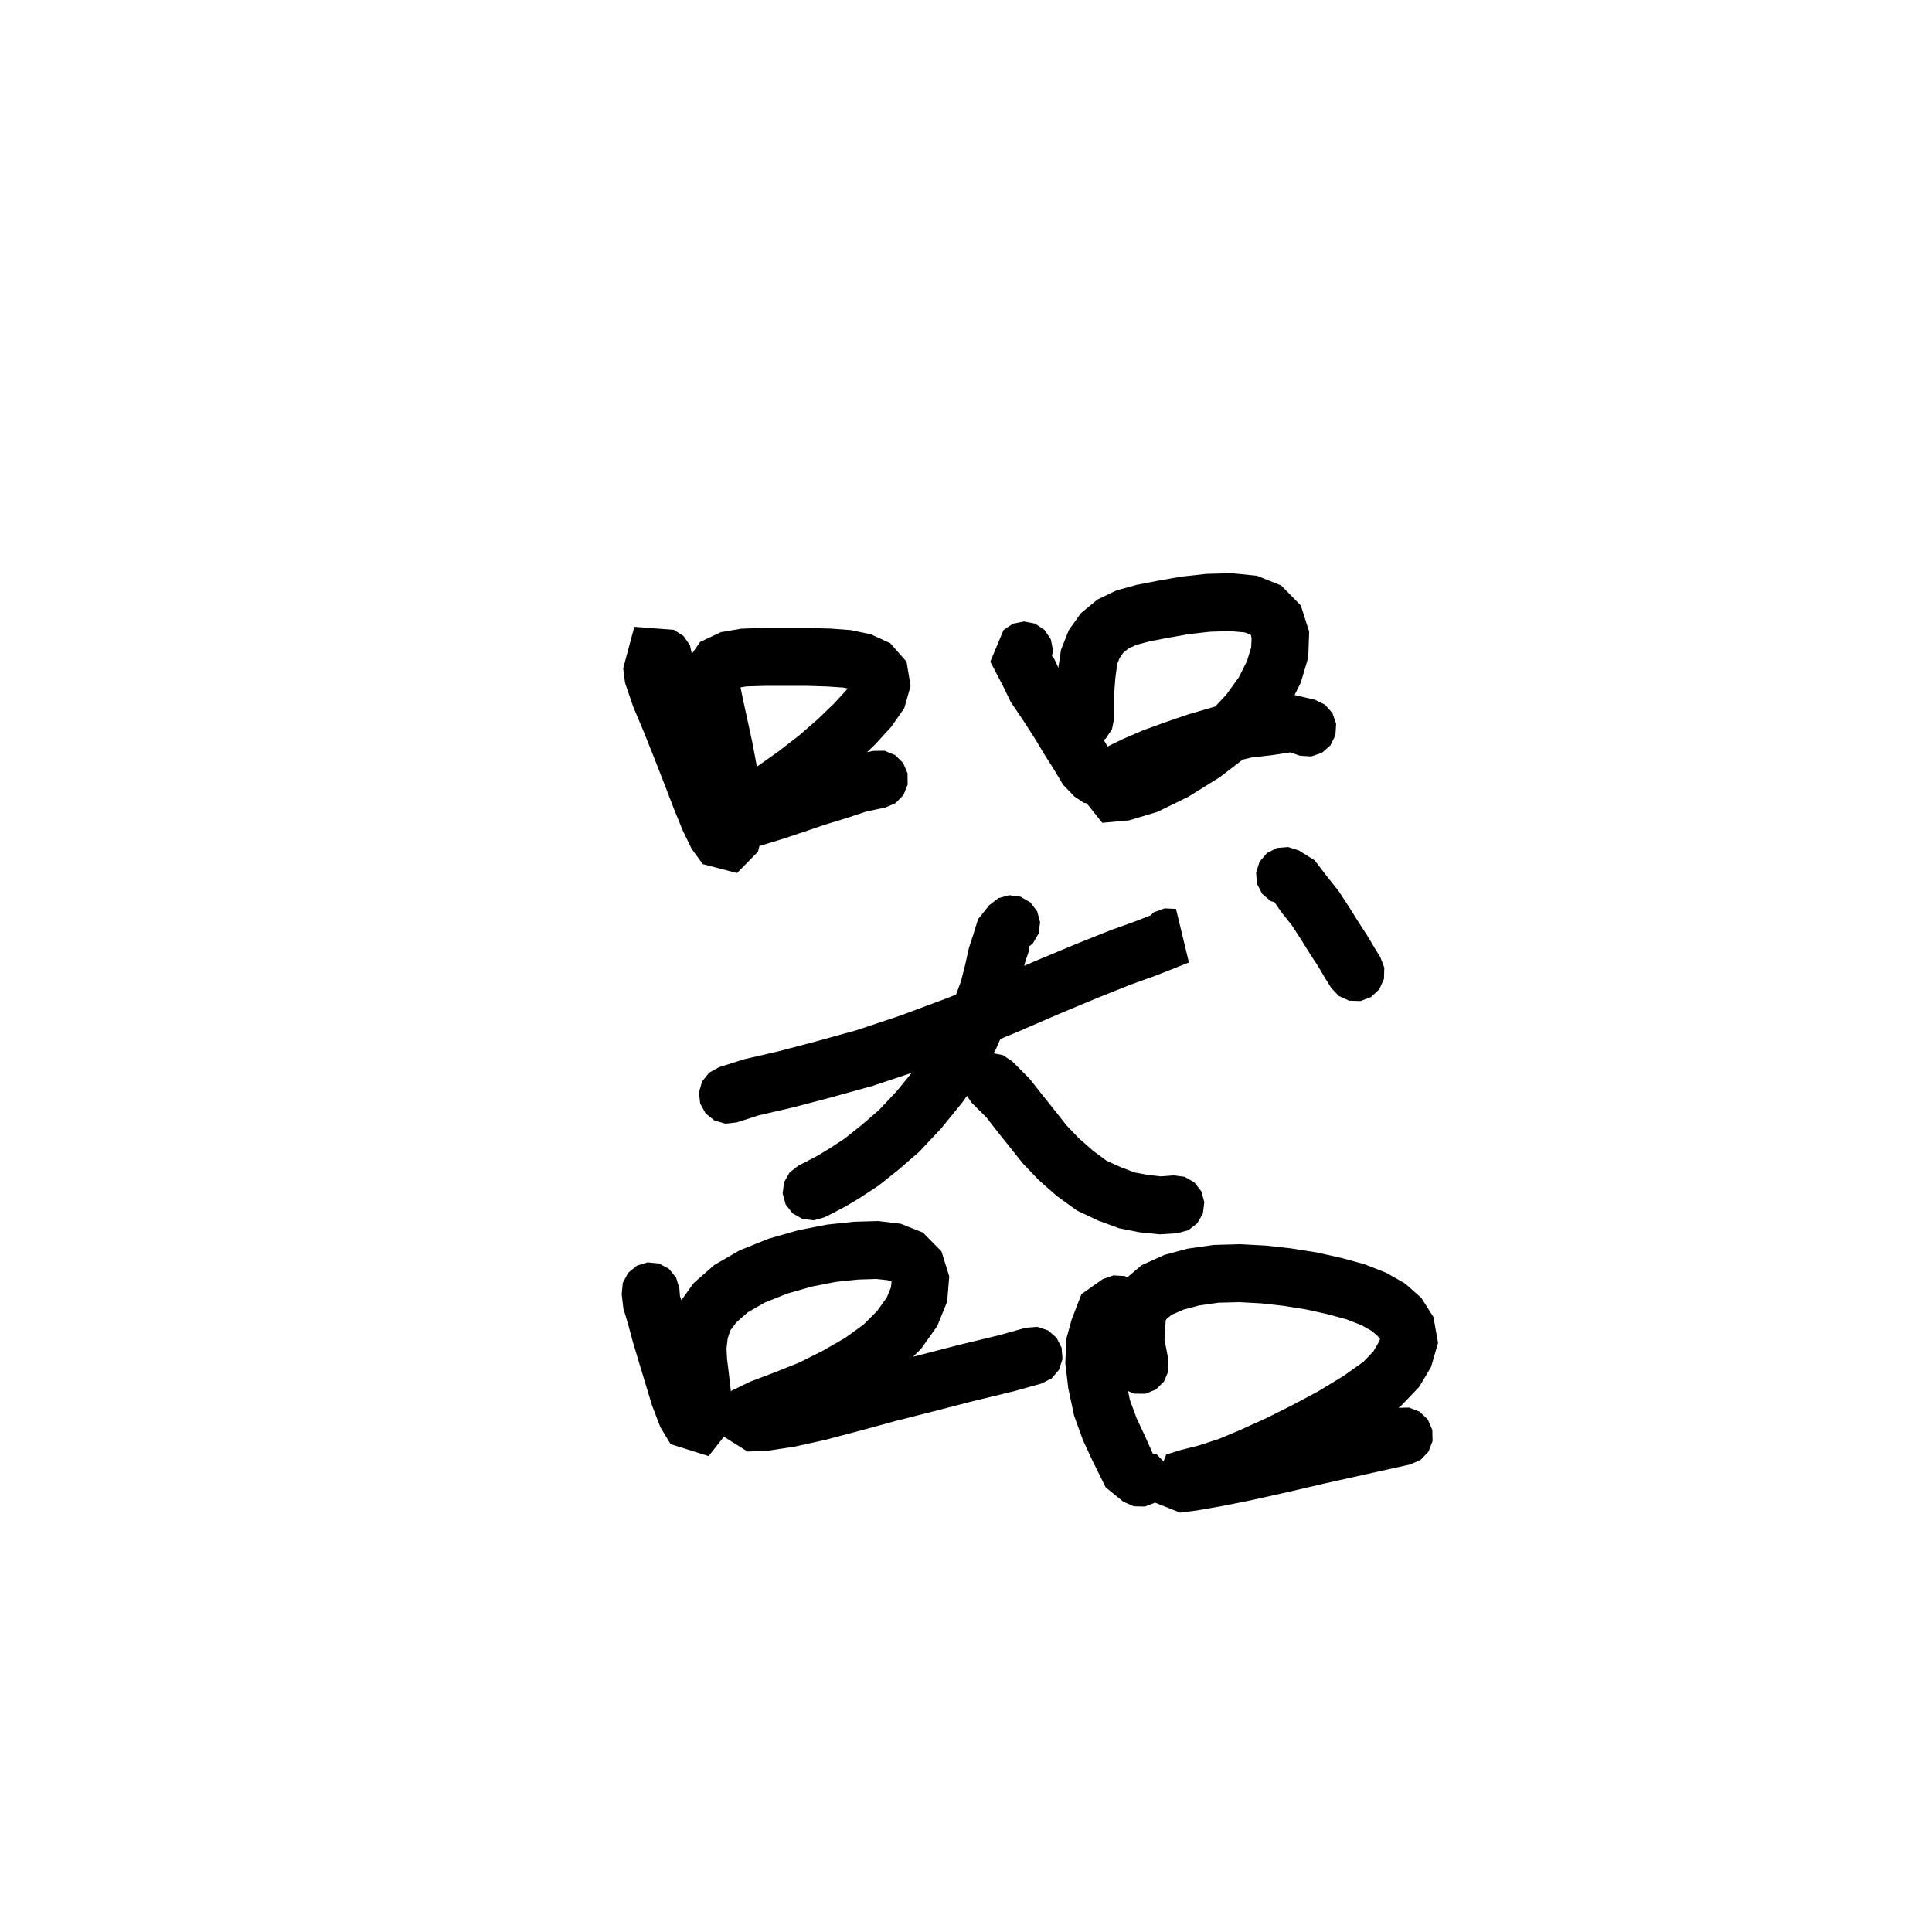
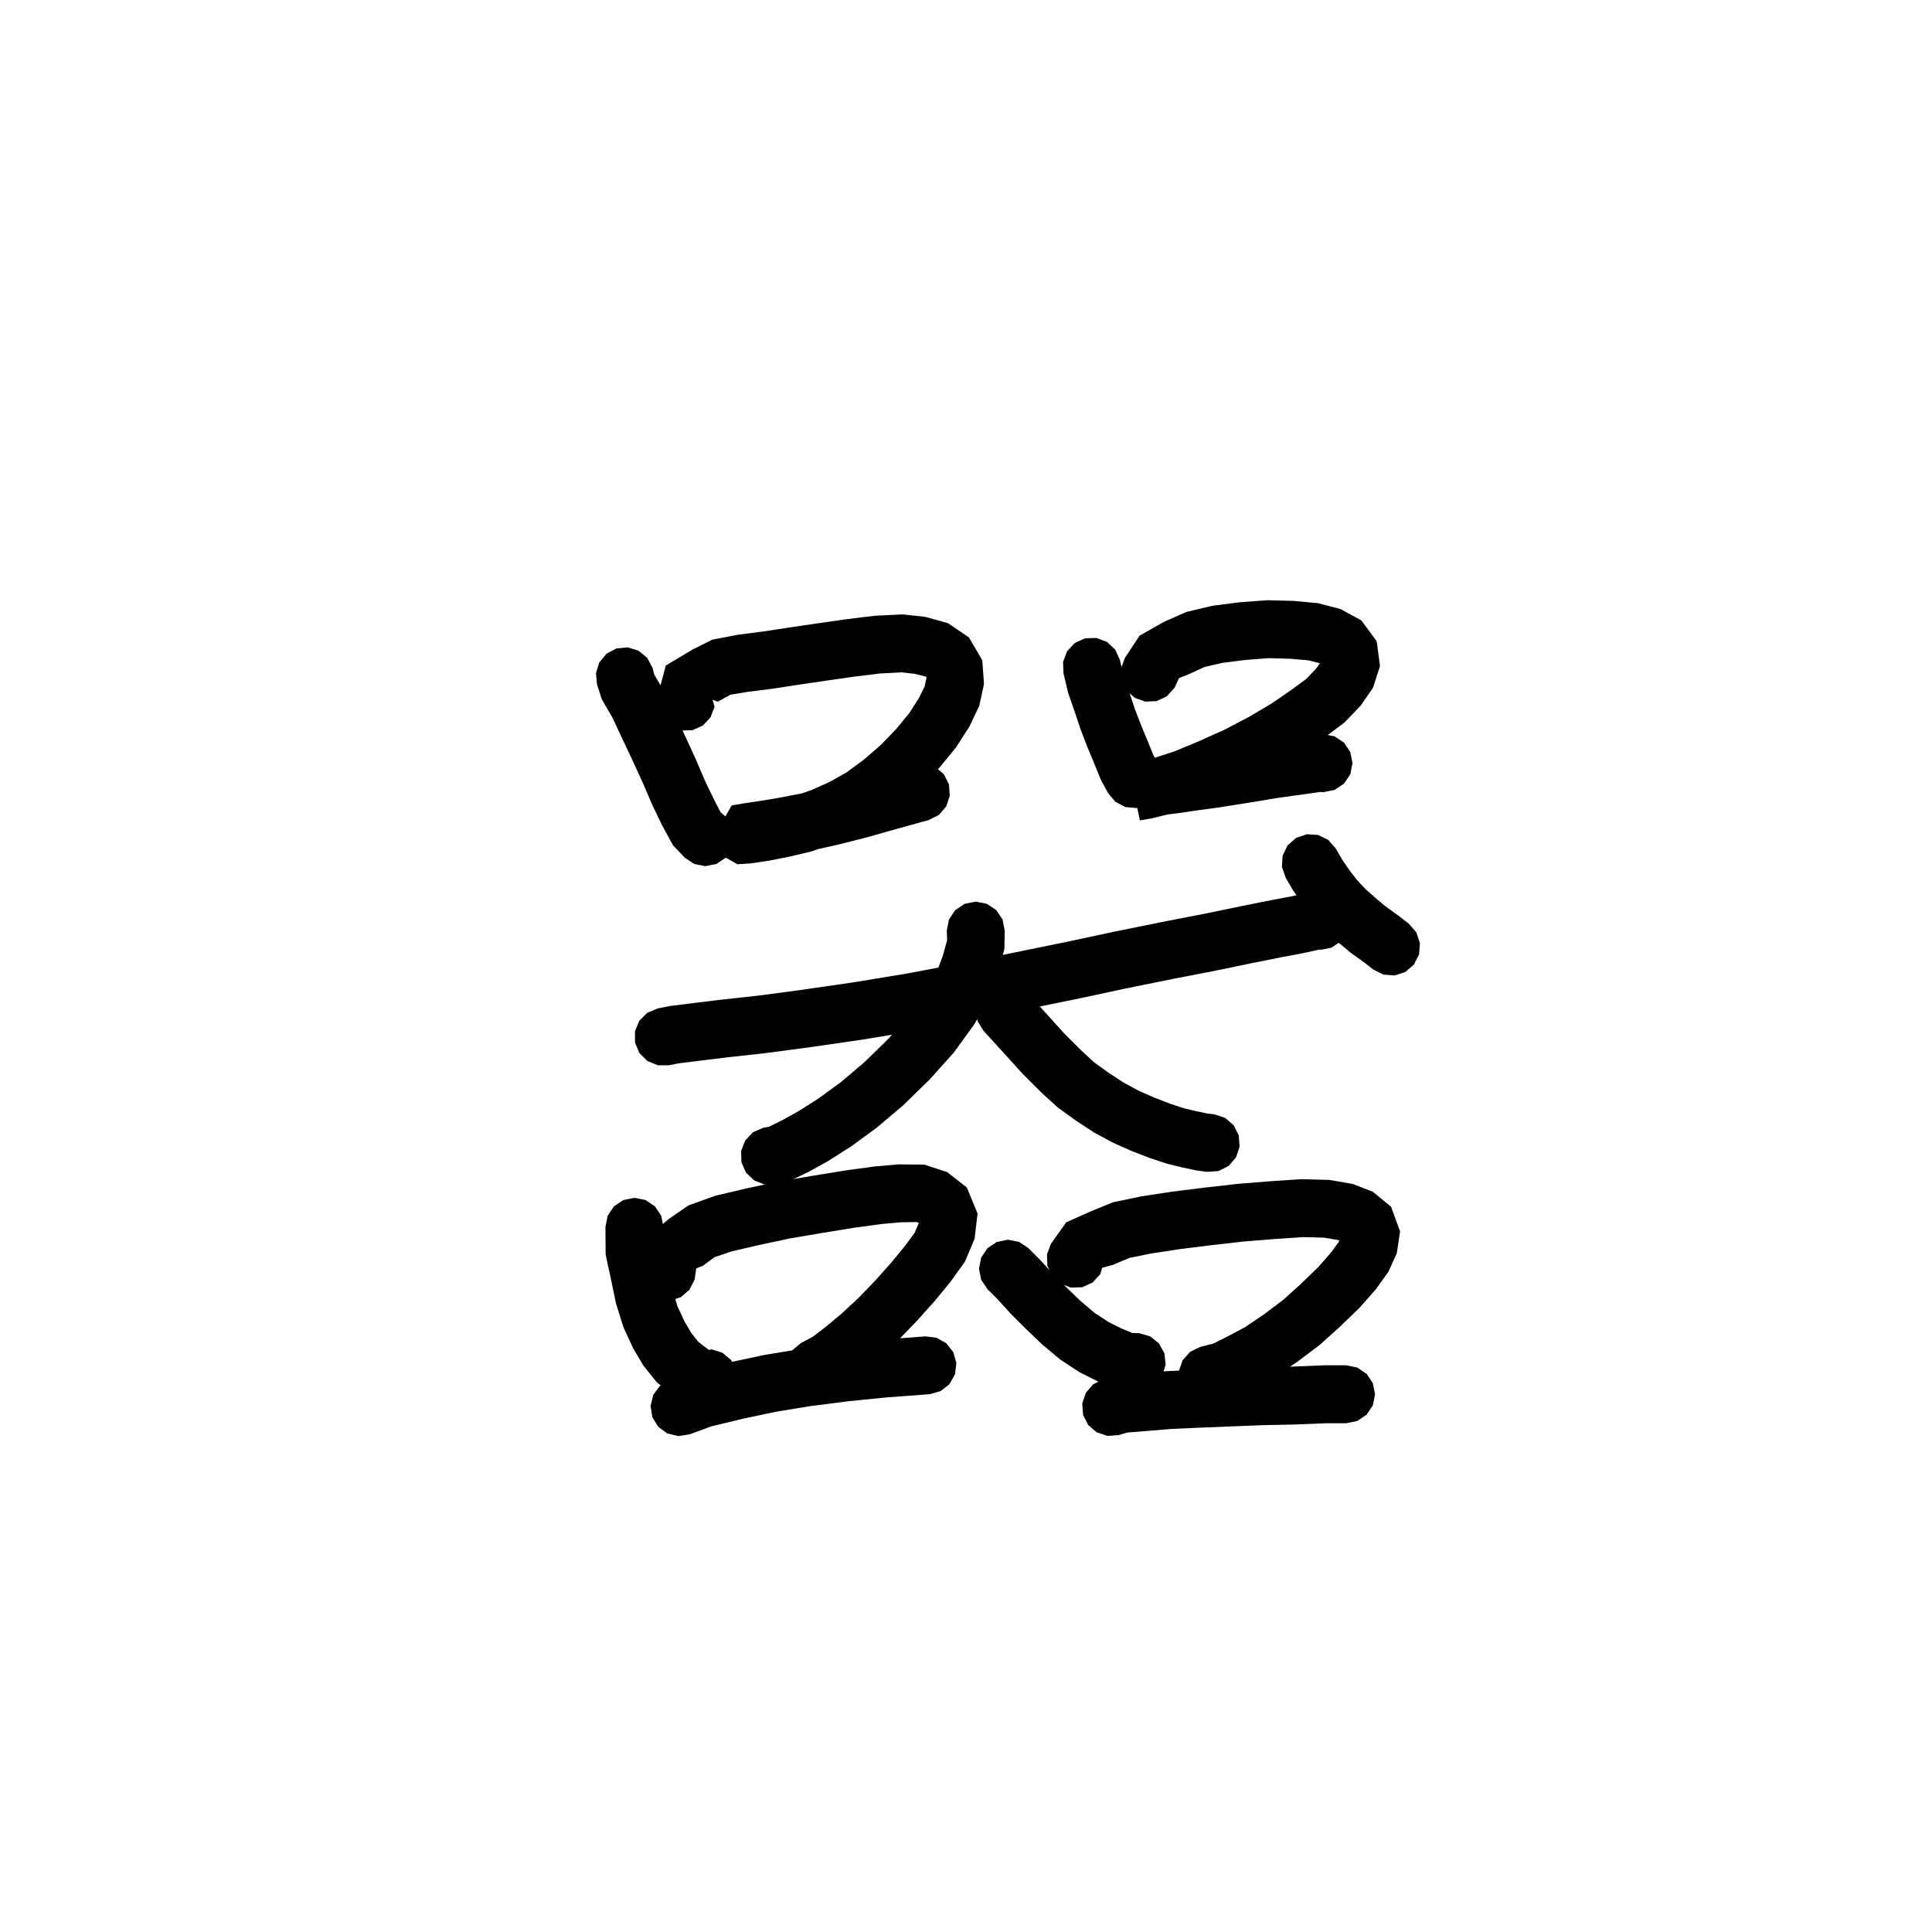
<svg xmlns="http://www.w3.org/2000/svg" viewBox="0 0 300 300" width="300" height="300">
-   <path d="M 104.631 97.8 L 98.502 97.327 L 96.767 103.775 L 97.06 106.032 L 98.317 109.719 L 99.952 113.608 L 101.53 117.553 L 103.12 121.626 L 104.629 125.551 L 105.995 128.907 L 107.396 131.811 L 109.134 134.182 L 114.439 135.569 L 117.706 132.24 L 118.395 129.427 L 118.409 126.163 L 118.082 122.75 L 117.553 119.15 L 116.826 115.306 L 116.013 111.544 L 115.325 108.403 L 114.907 106.319 L 114.897 105.885 L 114.327 106.714 L 114.309 106.839 L 115.916 106.582 L 118.785 106.499 L 122.016 106.5 L 125.348 106.499 L 128.495 106.595 L 130.915 106.76 L 132.585 107.099 L 133.189 107.324 L 132.659 106.647 L 132.435 105.68 L 132.411 105.847 L 131.44 107.142 L 129.502 109.25 L 126.98 111.678 L 124.066 114.217 L 120.741 116.781 L 117.454 119.1 L 114.321 121.224 L 112.105 122.886 L 110.029 125.033 L 113.935 132.091 L 116.607 131.766 L 119.133 131.003 L 121.793 130.184 L 124.859 129.162 L 127.999 128.082 L 131.275 127.09 L 134.533 126.008 L 137.443 125.403 L 139.057 124.714 L 140.285 123.458 L 140.939 121.829 L 140.919 120.073 L 140.229 118.458 L 138.974 117.231 L 137.344 116.577 L 135.589 116.597 L 132.165 117.325 L 128.556 118.51 L 125.232 119.518 L 121.972 120.638 L 119.039 121.616 L 116.498 122.397 L 114.424 123.034 L 114.496 123.109 L 117.803 129.567 L 117.727 129.914 L 119.511 128.576 L 122.577 126.5 L 126.09 124.019 L 129.765 121.183 L 133.051 118.322 L 135.93 115.55 L 138.392 112.858 L 140.42 109.953 L 141.396 106.52 L 140.772 102.753 L 138.242 99.876 L 135.246 98.501 L 132.116 97.84 L 128.937 97.605 L 125.483 97.501 L 122.016 97.5 L 118.646 97.501 L 115.115 97.618 L 111.922 98.161 L 108.704 99.686 L 106.334 103.115 L 105.924 106.881 L 106.506 110.197 L 107.218 113.456 L 108.005 117.094 L 108.679 120.65 L 109.149 123.85 L 109.422 126.637 L 109.436 128.573 L 109.325 128.96 L 111.593 127.031 L 115.498 127.818 L 115.235 127.389 L 114.237 125.293 L 113.002 122.249 L 111.512 118.374 L 109.901 114.247 L 108.279 110.192 L 106.714 106.481 L 105.771 103.768 L 105.665 102.425 L 103.195 105.006 L 101.4 106.2 L 103.13 106.499 L 104.843 106.112 L 106.278 105.1 L 107.216 103.615 L 107.514 101.885 L 107.128 100.172 L 106.115 98.738 Z" fill="black" fill-rule="nonzero" />
-   <path d="M 155.834 97.818 L 153.775 102.741 L 155.758 106.542 L 156.937 108.982 L 158.961 111.981 L 160.696 114.679 L 162.186 117.163 L 163.575 119.345 L 165.07 121.85 L 166.834 123.682 L 168.294 124.657 L 170.016 125 L 171.738 124.657 L 173.198 123.682 L 174.173 122.222 L 174.516 120.5 L 174.173 118.778 L 173.198 117.318 L 172.295 116.483 L 171.256 114.655 L 169.845 112.437 L 168.336 109.921 L 166.47 107.019 L 164.694 104.418 L 163.673 102.258 L 162.59 100.926 L 162.198 104.182 L 163.173 102.722 L 163.516 101 L 163.173 99.278 L 162.198 97.818 L 160.738 96.843 L 159.016 96.5 L 157.294 96.843 Z" fill="black" fill-rule="nonzero" />
-   <path d="M 173.016 111.5 L 173.014 107.634 L 173.189 105.288 L 173.481 103.091 L 173.874 102.14 L 174.402 101.374 L 175.219 100.705 L 176.446 100.132 L 178.516 99.587 L 181.433 99.025 L 184.652 98.455 L 187.932 98.089 L 190.979 97.998 L 193.239 98.193 L 194.087 98.488 L 194.239 98.586 L 194.348 99.136 L 194.283 100.522 L 193.642 102.617 L 192.373 105.158 L 190.445 107.835 L 188.029 110.434 L 184.261 113.296 L 180.126 115.868 L 176.344 117.722 L 173.339 118.607 L 172.274 118.835 L 175.588 123.097 L 175.098 124.682 L 175.984 123.926 L 177.978 122.997 L 180.775 121.783 L 183.913 120.643 L 187.268 119.492 L 190.861 118.452 L 194.315 117.628 L 197.469 117.266 L 200.368 116.831 L 201.856 117.348 L 203.608 117.461 L 205.27 116.894 L 206.589 115.735 L 207.364 114.159 L 207.476 112.407 L 206.91 110.745 L 205.751 109.427 L 204.175 108.652 L 200.663 107.836 L 196.363 108.334 L 192.716 108.772 L 188.57 109.748 L 184.563 110.908 L 180.918 112.157 L 177.456 113.417 L 174.254 114.803 L 171.247 116.274 L 168.734 118.318 L 166.643 122.103 L 171.157 127.765 L 175.292 127.393 L 179.687 126.078 L 184.505 123.732 L 189.37 120.704 L 194.002 117.166 L 197.386 113.565 L 200.058 109.842 L 201.989 105.983 L 203.148 102.078 L 203.284 98.064 L 201.992 94.014 L 198.944 90.912 L 195.192 89.407 L 191.252 89.002 L 187.3 89.111 L 183.379 89.545 L 179.799 90.175 L 176.515 90.813 L 173.385 91.668 L 170.413 93.095 L 167.829 95.226 L 165.957 97.86 L 164.75 100.909 L 164.242 104.312 L 164.018 107.366 L 164.016 111.5 L 164.358 113.222 L 165.334 114.682 L 166.794 115.657 L 168.516 116 L 170.238 115.657 L 171.698 114.682 L 172.673 113.222 Z" fill="black" fill-rule="nonzero" />
-   <path d="M 114.38 174.288 L 117.842 173.181 L 123.098 171.968 L 128.891 170.444 L 135.535 168.602 L 142.916 166.142 L 150.558 163.29 L 157.963 160.247 L 164.676 157.341 L 170.619 154.865 L 175.522 152.904 L 179.381 151.519 L 181.692 150.615 L 184.616 149.452 L 182.607 141.134 L 180.853 141.049 L 179.2 141.641 L 177.9 142.821 L 177.15 144.409 L 177.065 146.162 L 177.657 147.815 L 178.837 149.116 L 180.424 149.866 L 179.749 141.881 L 178.539 142.185 L 176.25 143.081 L 172.31 144.496 L 167.212 146.535 L 161.155 149.059 L 154.468 151.953 L 147.274 154.91 L 139.915 157.658 L 132.897 159.998 L 126.541 161.756 L 120.934 163.232 L 115.523 164.485 L 111.651 165.712 L 110.114 166.56 L 109.019 167.933 L 108.532 169.62 L 108.727 171.364 L 109.576 172.902 L 110.948 173.997 L 112.635 174.484 Z" fill="black" fill-rule="nonzero" />
-   <path d="M 153.629 140.537 L 151.878 142.716 L 151.103 145.215 L 150.468 147.141 L 149.841 149.947 L 149.226 152.341 L 148.141 155.319 L 146.581 158.908 L 144.611 162.497 L 142.251 165.754 L 139.326 169.34 L 136.487 172.365 L 133.741 174.738 L 131.069 176.861 L 128.716 178.393 L 126.914 179.475 L 124.952 180.501 L 124.003 180.975 L 122.616 182.052 L 121.747 183.577 L 121.527 185.319 L 121.991 187.012 L 123.067 188.4 L 124.593 189.269 L 126.335 189.489 L 128.028 189.025 L 129.08 188.499 L 131.317 187.325 L 133.515 186.007 L 136.362 184.139 L 139.491 181.662 L 142.744 178.835 L 146.105 175.26 L 149.381 171.246 L 152.22 167.303 L 154.651 162.892 L 156.49 158.681 L 157.806 155.059 L 158.591 152.053 L 159.164 149.459 L 159.728 147.785 L 159.82 146.951 L 160.402 146.463 L 161.278 144.942 L 161.506 143.201 L 161.049 141.505 L 159.979 140.113 L 158.457 139.237 L 156.716 139.01 L 155.021 139.466 Z" fill="black" fill-rule="nonzero" />
-   <path d="M 150.834 171.182 L 153.164 173.503 L 154.787 175.593 L 156.795 178.102 L 158.825 180.658 L 161.304 183.25 L 164.096 185.707 L 167.222 187.971 L 170.579 189.552 L 173.79 190.73 L 176.955 191.351 L 180.09 191.666 L 182.836 191.489 L 184.53 191.024 L 185.916 189.947 L 186.785 188.421 L 187.004 186.679 L 186.54 184.986 L 185.463 183.599 L 183.937 182.73 L 182.195 182.511 L 180.274 182.668 L 178.276 182.449 L 176.241 182.07 L 174.052 181.248 L 171.81 180.229 L 169.735 178.693 L 167.528 176.75 L 165.607 174.742 L 163.837 172.498 L 161.844 170.007 L 159.867 167.497 L 157.198 164.818 L 155.738 163.843 L 154.016 163.5 L 152.294 163.843 L 150.834 164.818 L 149.858 166.278 L 149.516 168 L 149.858 169.722 Z" fill="black" fill-rule="nonzero" />
-   <path d="M 197.33 139.934 L 197.886 140.067 L 199.047 141.741 L 200.565 143.632 L 201.922 145.721 L 203.419 148.116 L 204.694 150.076 L 205.834 151.999 L 206.7 153.385 L 207.903 154.664 L 209.504 155.385 L 211.259 155.438 L 212.901 154.816 L 214.179 153.613 L 214.9 152.012 L 214.954 150.257 L 214.332 148.615 L 213.531 147.334 L 212.337 145.324 L 211.012 143.284 L 209.509 140.879 L 207.866 138.368 L 206.185 136.259 L 204.145 133.6 L 201.701 132.066 L 200.029 131.529 L 198.279 131.673 L 196.718 132.476 L 195.582 133.815 L 195.045 135.486 L 195.189 137.236 L 195.991 138.798 Z" fill="black" fill-rule="nonzero" />
-   <path d="M 96.538 200.948 L 96.787 203.131 L 97.588 205.832 L 98.289 208.436 L 99.207 211.499 L 100.209 214.805 L 101.253 218.244 L 102.522 221.569 L 104.133 224.25 L 110.031 226.1 L 113.281 221.991 L 113.614 219.202 L 113.502 216.155 L 113.185 213.374 L 112.899 211.018 L 112.811 209.395 L 112.997 207.825 L 113.386 206.618 L 114.308 205.368 L 116.113 203.775 L 118.761 202.258 L 122.27 200.859 L 126.07 199.775 L 129.791 199.049 L 133.232 198.689 L 136.063 198.597 L 137.79 198.782 L 138.521 199.01 L 138.437 198.882 L 138.434 199.007 L 138.355 199.888 L 137.695 201.49 L 136.19 203.582 L 134.106 205.667 L 131.269 207.723 L 127.782 209.738 L 124.069 211.596 L 120.282 213.107 L 116.485 214.546 L 113.564 215.963 L 110.887 222.138 L 116.066 225.393 L 119.213 225.272 L 123.458 224.621 L 128.186 223.571 L 133.583 222.146 L 139.059 220.652 L 145.332 219.059 L 151.107 217.566 L 157.47 216.025 L 161.729 214.833 L 163.295 214.039 L 164.438 212.706 L 164.983 211.037 L 164.849 209.287 L 164.055 207.721 L 162.722 206.578 L 161.053 206.032 L 159.302 206.167 L 155.228 207.308 L 148.924 208.834 L 143.099 210.341 L 136.772 211.948 L 131.249 213.454 L 126.045 214.829 L 121.774 215.779 L 118.219 216.328 L 116.565 216.407 L 119.345 219.062 L 118.267 223.637 L 119.946 222.854 L 123.549 221.493 L 127.762 219.804 L 132.049 217.662 L 136.162 215.277 L 139.925 212.533 L 143.041 209.418 L 145.536 205.91 L 147.076 202.112 L 147.397 198.193 L 146.194 194.318 L 143.31 191.39 L 139.841 190.018 L 136.368 189.603 L 132.6 189.711 L 128.44 190.151 L 123.961 191.025 L 119.361 192.341 L 114.87 194.142 L 110.918 196.425 L 107.723 199.232 L 105.445 202.382 L 104.234 205.775 L 103.82 209.005 L 103.932 211.782 L 104.246 214.426 L 104.529 216.845 L 104.617 218.998 L 104.55 219.809 L 106.8 217.7 L 111.098 218.55 L 110.709 217.831 L 109.778 215.356 L 108.822 212.195 L 107.824 208.901 L 106.942 205.964 L 106.244 203.368 L 105.578 201.202 L 105.493 200.052 L 104.981 198.373 L 103.865 197.017 L 102.315 196.192 L 100.568 196.022 L 98.888 196.535 L 97.533 197.65 L 96.707 199.2 Z" fill="black" fill-rule="nonzero" />
-   <path d="M 171.248 198.613 L 167.927 200.951 L 166.41 204.891 L 165.566 207.928 L 165.421 211.717 L 165.879 215.55 L 166.784 219.82 L 168.156 223.617 L 169.645 226.819 L 171.693 230.956 L 174.435 233.187 L 176.042 233.893 L 177.798 233.932 L 179.434 233.295 L 180.702 232.081 L 181.409 230.473 L 181.447 228.718 L 180.811 227.082 L 179.596 225.813 L 179.005 225.71 L 177.786 222.981 L 176.475 220.183 L 175.447 217.38 L 174.753 214.05 L 174.41 211.283 L 174.465 209.272 L 175.021 207.509 L 175.104 206.382 L 175.783 206.387 L 177.098 205.223 L 177.867 203.645 L 177.974 201.893 L 177.403 200.233 L 176.239 198.918 L 174.661 198.148 L 172.908 198.041 Z" fill="black" fill-rule="nonzero" />
-   <path d="M 181.436 211.158 L 180.826 208.045 L 180.903 206.443 L 181.014 205.031 L 181.139 204.82 L 181.955 204.144 L 183.806 203.346 L 186.198 202.713 L 189.189 202.284 L 192.455 202.2 L 195.847 202.385 L 199.213 202.759 L 202.779 203.322 L 206.139 204.069 L 209.114 204.876 L 211.4 205.772 L 213.035 206.687 L 213.929 207.463 L 214.245 207.891 L 214.327 207.879 L 214.019 208.538 L 213.264 209.837 L 211.717 211.458 L 208.642 213.641 L 204.783 215.993 L 200.647 218.204 L 196.581 220.237 L 192.517 222.075 L 189.149 223.482 L 186.061 224.478 L 183.316 225.163 L 181.091 225.866 L 178.271 232.896 L 183.249 234.879 L 185.821 234.544 L 189.945 233.823 L 194.052 233.001 L 199.516 231.787 L 205.515 230.388 L 211.492 229.06 L 218.992 227.393 L 220.599 226.685 L 221.812 225.416 L 222.448 223.779 L 222.408 222.024 L 221.701 220.417 L 220.432 219.204 L 218.795 218.568 L 217.039 218.607 L 209.539 220.274 L 203.516 221.612 L 197.515 223.013 L 192.179 224.199 L 188.286 224.977 L 184.41 225.656 L 182.382 225.921 L 185.76 227.904 L 184.14 234.334 L 185.715 233.837 L 188.57 233.122 L 192.282 231.918 L 196.114 230.325 L 200.45 228.363 L 204.784 226.196 L 209.248 223.807 L 213.589 221.159 L 217.514 218.342 L 220.368 215.363 L 222.212 212.262 L 223.304 208.521 L 222.586 204.509 L 220.702 201.537 L 218.196 199.313 L 215.232 197.628 L 211.918 196.324 L 208.292 195.331 L 204.452 194.478 L 200.418 193.841 L 196.584 193.415 L 192.576 193.2 L 188.442 193.316 L 184.433 193.887 L 180.826 194.854 L 177.276 196.456 L 174.292 198.98 L 172.417 202.369 L 171.929 205.757 L 171.872 208.955 L 172.595 212.842 L 173.254 214.47 L 174.485 215.721 L 176.102 216.406 L 177.858 216.421 L 179.485 215.762 L 180.737 214.53 L 181.422 212.914 Z" fill="black" fill-rule="nonzero" />
+   <path d="M 92.705 106.293 L 93.454 108.605 L 95.128 111.486 L 96.443 114.313 L 98.136 117.9 L 99.803 121.528 L 101.317 125.057 L 102.801 128.132 L 104.482 131.228 L 106.334 133.182 L 107.794 134.157 L 109.516 134.5 L 111.238 134.157 L 112.698 133.182 L 113.673 131.722 L 114.016 130 L 113.673 128.278 L 112.698 126.818 L 111.882 126.105 L 110.831 124.068 L 109.514 121.343 L 108.028 117.872 L 106.295 114.1 L 104.589 110.487 L 103.103 107.314 L 101.577 104.728 L 101.326 103.707 L 100.503 102.156 L 99.149 101.038 L 97.47 100.523 L 95.723 100.69 L 94.172 101.513 L 93.054 102.867 L 92.539 104.545 Z" fill="black" fill-rule="nonzero" />
+   <path d="M 110.954 109.74 L 110.647 108.657 L 111.463 108.957 L 113.417 107.876 L 115.995 107.448 L 119.845 106.956 L 124.481 106.251 L 128.56 105.654 L 132.707 105.061 L 136.613 104.582 L 139.947 104.399 L 141.996 104.625 L 143.632 105.031 L 143.978 105.226 L 143.902 105.082 L 143.835 105.383 L 143.574 106.598 L 142.699 108.383 L 141.185 110.742 L 139.156 113.207 L 136.822 115.632 L 134.105 117.986 L 131.463 119.927 L 128.877 121.388 L 126.133 122.627 L 123.442 123.584 L 120.763 124.202 L 117.938 124.768 L 115.484 125.132 L 114.516 125.2 L 117.941 127.588 L 115.221 133.927 L 116.823 133.644 L 119.517 133.245 L 122.621 132.727 L 126.343 132.003 L 130.47 131.075 L 134.888 129.944 L 139.394 128.667 L 144.212 127.338 L 145.781 126.55 L 146.929 125.221 L 147.481 123.554 L 147.354 121.803 L 146.565 120.234 L 145.237 119.086 L 143.57 118.534 L 141.819 118.662 L 136.971 120 L 132.543 121.256 L 128.361 122.325 L 124.489 123.197 L 121.011 123.873 L 118.114 124.355 L 115.409 124.756 L 113.611 125.073 L 109.891 131.612 L 114.516 134.2 L 116.548 134.068 L 119.493 133.632 L 122.669 132.998 L 125.989 132.216 L 129.498 130.973 L 132.954 129.412 L 136.368 127.473 L 139.727 125.014 L 143.009 122.168 L 145.876 119.193 L 148.447 116.058 L 150.532 112.817 L 152.057 109.602 L 152.796 106.217 L 152.529 102.518 L 150.453 98.974 L 147.2 96.769 L 143.635 95.775 L 140.084 95.401 L 135.818 95.618 L 131.524 96.139 L 127.272 96.746 L 123.151 97.349 L 118.587 98.044 L 114.636 98.552 L 110.615 99.324 L 107.568 100.843 L 103.384 103.343 L 102.077 108.26 L 102.132 110.015 L 102.854 111.616 L 104.133 112.818 L 105.776 113.439 L 107.531 113.384 L 109.131 112.662 L 110.333 111.382 Z" fill="black" fill-rule="nonzero" />
+   <path d="M 165.135 104.531 L 165.861 107.59 L 166.857 110.455 L 167.78 113.219 L 168.837 115.971 L 169.853 118.411 L 170.935 121.064 L 172.065 123.155 L 173.19 124.503 L 174.746 125.317 L 176.495 125.474 L 178.17 124.951 L 179.518 123.825 L 180.333 122.27 L 180.49 120.521 L 179.966 118.845 L 179.096 117.269 L 178.178 114.989 L 177.194 112.629 L 176.252 110.181 L 175.374 107.545 L 174.503 105.076 L 173.896 102.469 L 173.168 100.871 L 171.884 99.674 L 170.24 99.059 L 168.485 99.12 L 166.887 99.847 L 165.689 101.131 L 165.074 102.776 Z" fill="black" fill-rule="nonzero" />
+   <path d="M 182.374 106.815 L 183.078 105.298 L 184.67 104.653 L 187.039 103.569 L 189.805 102.93 L 193.369 102.477 L 197.032 102.198 L 200.359 102.293 L 203.176 102.539 L 205.056 103.021 L 205.635 103.257 L 205.466 103.04 L 205.346 102.374 L 205.233 102.604 L 204.352 103.827 L 202.857 105.409 L 200.506 107.134 L 197.496 109.206 L 194.022 111.271 L 190.243 113.256 L 186.225 115.072 L 182.347 116.682 L 178.942 117.784 L 176.839 118.307 L 176.242 118.416 L 178.039 127.069 L 178.723 126.908 L 180.693 126.549 L 183.028 126.258 L 185.741 125.856 L 188.762 125.453 L 192.021 124.944 L 195.144 124.441 L 198.106 123.947 L 200.84 123.557 L 203.038 123.257 L 204.949 122.979 L 205.516 123 L 207.238 122.657 L 208.698 121.682 L 209.673 120.222 L 210.016 118.5 L 209.673 116.778 L 208.698 115.318 L 207.238 114.343 L 205.516 114 L 204.082 114.021 L 201.794 114.343 L 199.592 114.643 L 196.726 115.053 L 193.688 115.559 L 190.61 116.056 L 187.469 116.547 L 184.49 116.944 L 181.804 117.342 L 179.339 117.651 L 176.908 118.092 L 175.193 118.531 L 176.989 127.384 L 178.792 127.093 L 181.489 126.416 L 185.484 125.118 L 189.806 123.328 L 194.189 121.344 L 198.41 119.129 L 202.335 116.794 L 205.725 114.466 L 208.774 112.191 L 211.28 109.573 L 213.198 106.796 L 214.285 103.426 L 213.766 99.56 L 211.396 96.343 L 208.176 94.579 L 204.655 93.661 L 200.872 93.307 L 196.799 93.202 L 192.462 93.523 L 188.227 94.07 L 184.193 95.031 L 180.761 96.547 L 176.954 98.702 L 174.657 102.185 L 174.065 103.838 L 174.15 105.591 L 174.9 107.179 L 176.2 108.359 L 177.853 108.951 L 179.607 108.866 L 181.195 108.116 Z" fill="black" fill-rule="nonzero" />
+   <path d="M 103.898 165.413 L 105.342 165.118 L 108.967 164.666 L 113.028 164.171 L 118.56 163.567 L 125.435 162.657 L 133.804 161.447 L 142.398 160.032 L 150.978 158.417 L 159.413 156.71 L 167.737 155.005 L 174.733 153.505 L 182.092 152.014 L 188.798 150.713 L 194.615 149.509 L 199.076 148.617 L 202.303 148.012 L 204.922 147.439 L 205.016 147.5 L 206.738 147.157 L 208.198 146.182 L 209.173 144.722 L 209.516 143 L 209.173 141.278 L 208.198 139.818 L 206.738 138.843 L 205.016 138.5 L 203.442 138.561 L 200.528 139.188 L 197.355 139.783 L 192.817 140.691 L 187.033 141.887 L 180.339 143.186 L 172.898 144.695 L 165.894 146.195 L 157.618 147.89 L 149.253 149.583 L 140.834 151.168 L 132.427 152.553 L 124.196 153.743 L 117.471 154.633 L 112.003 155.229 L 107.864 155.734 L 104.023 156.215 L 102.133 156.587 L 100.512 157.261 L 99.271 158.504 L 98.601 160.127 L 98.603 161.883 L 99.277 163.504 L 100.519 164.744 L 102.142 165.414 Z" fill="black" fill-rule="nonzero" />
+   <path d="M 147.016 144.5 L 147.068 145.982 L 146.431 148.325 L 145.433 151.007 L 143.719 154.184 L 141.119 157.767 L 137.871 161.382 L 134.186 164.972 L 130.527 168.068 L 127.071 170.589 L 124 172.541 L 121.533 173.911 L 119.38 174.975 L 118.539 175.107 L 116.933 175.815 L 115.719 177.084 L 115.084 178.721 L 115.123 180.476 L 115.831 182.083 L 117.1 183.296 L 118.736 183.932 L 120.492 183.893 L 122.652 183.359 L 125.698 181.889 L 128.631 180.259 L 132.161 178.011 L 136.104 175.132 L 140.245 171.628 L 144.36 167.618 L 148.112 163.433 L 151.312 159.016 L 153.598 154.793 L 155 151.075 L 155.963 147.351 L 156.016 144.5 L 155.673 142.778 L 154.698 141.318 L 153.238 140.343 L 151.516 140 L 149.794 140.343 L 148.334 141.318 L 147.358 142.778 Z" fill="black" fill-rule="nonzero" />
+   <path d="M 152.692 160.034 L 156.186 163.86 L 158.755 166.701 L 161.598 169.545 L 164.27 171.986 L 167.069 174.01 L 169.911 175.865 L 172.834 177.44 L 175.79 178.756 L 178.591 179.834 L 181.267 180.723 L 183.632 181.291 L 185.9 181.765 L 187.457 181.965 L 189.209 181.839 L 190.778 181.052 L 191.927 179.724 L 192.481 178.058 L 192.355 176.307 L 191.568 174.737 L 190.24 173.588 L 188.574 173.035 L 187.464 172.902 L 185.599 172.509 L 183.765 172.077 L 181.64 171.366 L 179.241 170.444 L 176.798 169.36 L 174.52 168.135 L 172.162 166.59 L 169.961 165.014 L 167.833 163.055 L 165.276 160.499 L 162.845 157.806 L 159.339 153.966 L 157.925 152.925 L 156.22 152.505 L 154.484 152.769 L 152.981 153.677 L 151.941 155.091 L 151.52 156.796 L 151.784 158.532 Z" fill="black" fill-rule="nonzero" />
+   <path d="M 199.629 136.267 L 200.878 138.403 L 202.284 140.457 L 203.899 142.529 L 205.781 144.529 L 207.779 146.31 L 209.766 147.962 L 211.832 149.446 L 213.253 150.552 L 214.823 151.339 L 216.574 151.465 L 218.24 150.912 L 219.568 149.763 L 220.355 148.193 L 220.481 146.442 L 219.927 144.776 L 218.778 143.448 L 217.199 142.221 L 215.265 140.838 L 213.652 139.49 L 212.05 138.071 L 210.732 136.671 L 209.548 135.143 L 208.487 133.597 L 207.403 131.733 L 206.239 130.418 L 204.661 129.648 L 202.908 129.541 L 201.248 130.113 L 199.933 131.277 L 199.164 132.855 L 199.057 134.607 Z" fill="black" fill-rule="nonzero" />
+   <path d="M 94.016 190.5 L 94.042 194.817 L 94.916 198.847 L 95.658 202.422 L 96.814 206.111 L 98.323 209.376 L 99.913 212.057 L 101.985 214.633 L 104.218 216.474 L 106.936 218.047 L 109.519 218.472 L 111.268 218.322 L 112.827 217.514 L 113.957 216.171 L 114.488 214.497 L 114.338 212.748 L 113.53 211.189 L 112.186 210.058 L 110.513 209.528 L 110.096 209.62 L 109.414 209.126 L 108.446 208.367 L 107.319 206.943 L 106.308 205.224 L 105.217 202.889 L 104.373 200.178 L 103.715 196.953 L 102.99 193.85 L 103.016 190.5 L 102.673 188.778 L 101.698 187.318 L 100.238 186.343 L 98.516 186 L 96.794 186.343 L 95.334 187.318 L 94.358 188.778 Z" fill="black" fill-rule="nonzero" />
+   <path d="M 107.851 198.704 L 108.118 196.958 L 109.151 196.547 L 110.928 195.225 L 113.545 194.329 L 117.997 193.292 L 122.556 192.321 L 127.755 191.439 L 132.585 190.65 L 136.831 190.07 L 139.92 189.795 L 142.326 189.761 L 142.96 190.003 L 143.09 189.996 L 142.839 189.359 L 142.696 189.84 L 142.018 191.451 L 140.464 193.537 L 138.303 196.167 L 135.82 198.936 L 133.264 201.588 L 130.734 203.93 L 128.402 205.888 L 126.205 207.577 L 124.382 208.538 L 123.028 209.656 L 122.205 211.207 L 122.039 212.955 L 122.554 214.633 L 123.672 215.987 L 125.223 216.81 L 126.97 216.977 L 128.649 216.462 L 131.16 215.09 L 134.03 212.912 L 136.697 210.67 L 139.568 208.012 L 142.411 205.064 L 145.128 202.033 L 147.568 199.063 L 149.813 195.949 L 151.336 192.36 L 151.792 188.441 L 150.141 184.404 L 147.071 181.997 L 143.505 180.839 L 139.511 180.805 L 135.8 181.13 L 131.246 181.75 L 126.276 182.561 L 120.876 183.479 L 116.034 184.508 L 111.086 185.671 L 106.903 187.175 L 103.88 189.253 L 100.58 192.042 L 99.18 196.296 L 99.049 198.047 L 99.598 199.714 L 100.744 201.045 L 102.311 201.836 L 104.062 201.967 L 105.73 201.418 L 107.061 200.272 Z" fill="black" fill-rule="nonzero" />
+   <path d="M 107.053 222.729 L 110.444 221.486 L 115.411 220.289 L 120.442 219.223 L 125.763 218.353 L 131.827 217.571 L 137.737 216.983 L 144.352 216.487 L 146.044 216.017 L 147.427 214.935 L 148.29 213.406 L 148.503 211.663 L 148.033 209.972 L 146.951 208.589 L 145.422 207.725 L 143.679 207.513 L 136.961 208.017 L 130.804 208.629 L 124.469 209.447 L 118.789 210.377 L 113.42 211.511 L 107.92 212.847 L 103.978 214.271 L 102.476 215.181 L 101.438 216.597 L 101.02 218.302 L 101.287 220.038 L 102.197 221.539 L 103.613 222.578 L 105.318 222.996 Z" fill="black" fill-rule="nonzero" />
+   <path d="M 153.334 200.182 L 154.918 201.764 L 156.961 204.008 L 159.269 206.317 L 161.809 208.748 L 164.627 211.108 L 167.658 213.093 L 170.477 214.507 L 173.542 215.687 L 176.108 215.982 L 177.854 215.796 L 179.396 214.957 L 180.5 213.591 L 180.997 211.907 L 180.812 210.161 L 179.973 208.619 L 178.607 207.516 L 176.923 207.018 L 175.822 206.98 L 174.154 206.293 L 172.173 205.307 L 170.004 203.892 L 167.822 202.052 L 165.562 199.883 L 163.47 197.792 L 161.447 195.569 L 159.698 193.818 L 158.238 192.843 L 156.516 192.5 L 154.794 192.843 L 153.334 193.818 L 152.358 195.278 L 152.016 197 L 152.358 198.722 Z" fill="black" fill-rule="nonzero" />
+   <path d="M 170.848 197.858 L 171.129 196.872 L 172.904 196.371 L 175.385 195.317 L 178.798 194.632 L 183.232 193.958 L 187.947 193.369 L 193.15 192.779 L 198.046 192.388 L 202.324 192.099 L 205.614 192.182 L 207.783 192.555 L 208.869 192.955 L 208.833 192.823 L 208.425 191.79 L 208.335 191.812 L 207.849 192.898 L 206.616 194.571 L 204.674 196.779 L 201.847 199.508 L 199.163 201.92 L 196.2 204.138 L 193.382 206.052 L 190.656 207.499 L 188.4 208.633 L 186.356 209.152 L 184.78 209.927 L 183.621 211.245 L 183.055 212.907 L 183.168 214.659 L 183.942 216.235 L 185.261 217.394 L 186.923 217.961 L 188.675 217.848 L 191.631 217.033 L 194.775 215.501 L 198.049 213.748 L 201.431 211.462 L 204.868 208.88 L 207.984 206.092 L 211.157 203.021 L 213.615 200.229 L 215.582 197.502 L 216.896 194.588 L 217.406 191.21 L 215.998 187.377 L 213.163 185.045 L 210.048 183.845 L 206.417 183.218 L 202.107 183.101 L 197.385 183.412 L 192.281 183.821 L 186.885 184.431 L 181.999 185.042 L 177.234 185.768 L 172.846 186.683 L 169.528 188.029 L 165.569 189.795 L 163.183 193.142 L 162.572 194.788 L 162.638 196.542 L 163.37 198.138 L 164.657 199.332 L 166.303 199.943 L 168.058 199.878 L 169.654 199.146 Z" fill="black" fill-rule="nonzero" />
+   <path d="M 173.7 222.841 L 175.008 222.451 L 178.291 222.184 L 181.796 221.891 L 186.107 221.696 L 191.095 221.496 L 196.052 221.298 L 200.951 221.198 L 205.959 220.999 L 209.016 221 L 210.738 220.657 L 212.198 219.682 L 213.173 218.222 L 213.516 216.5 L 213.173 214.778 L 212.198 213.318 L 210.738 212.343 L 209.016 212 L 205.739 212.001 L 200.68 212.202 L 195.779 212.302 L 190.736 212.504 L 185.724 212.704 L 181.235 212.909 L 177.54 213.216 L 173.689 213.549 L 171.332 214.159 L 169.76 214.942 L 168.609 216.267 L 168.052 217.933 L 168.174 219.684 L 168.958 221.255 L 170.283 222.407 L 171.948 222.964 Z" fill="black" fill-rule="nonzero" />
</svg>
